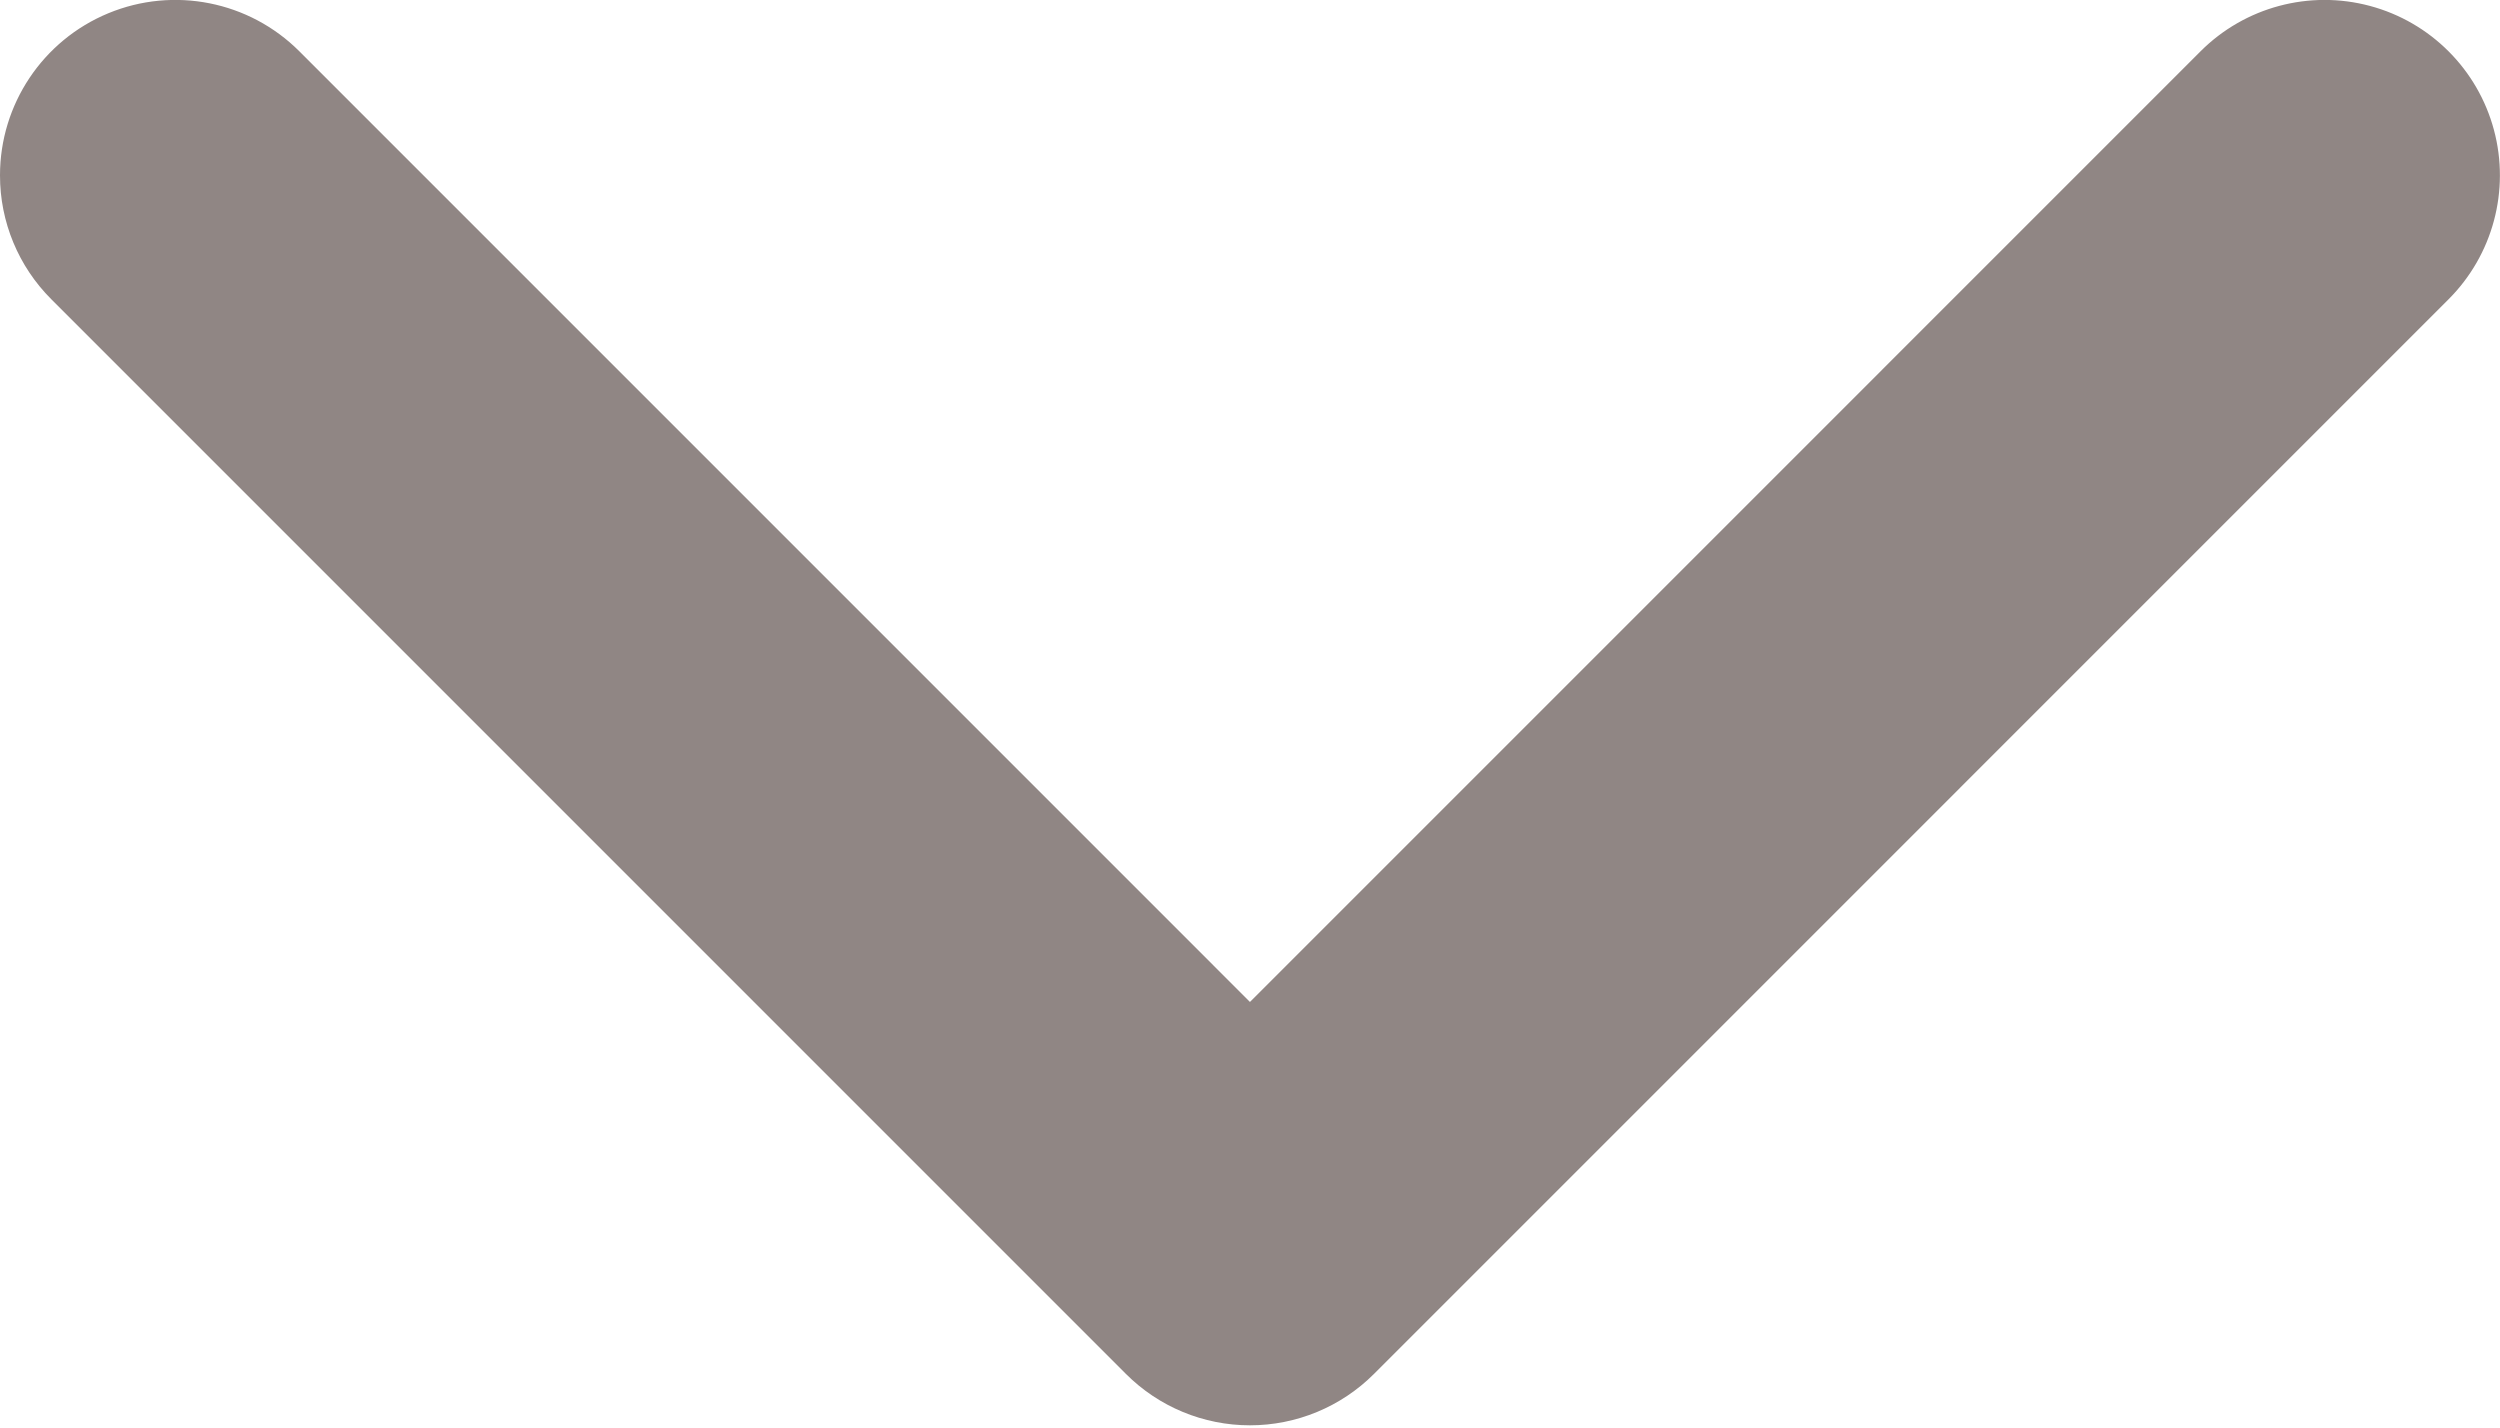
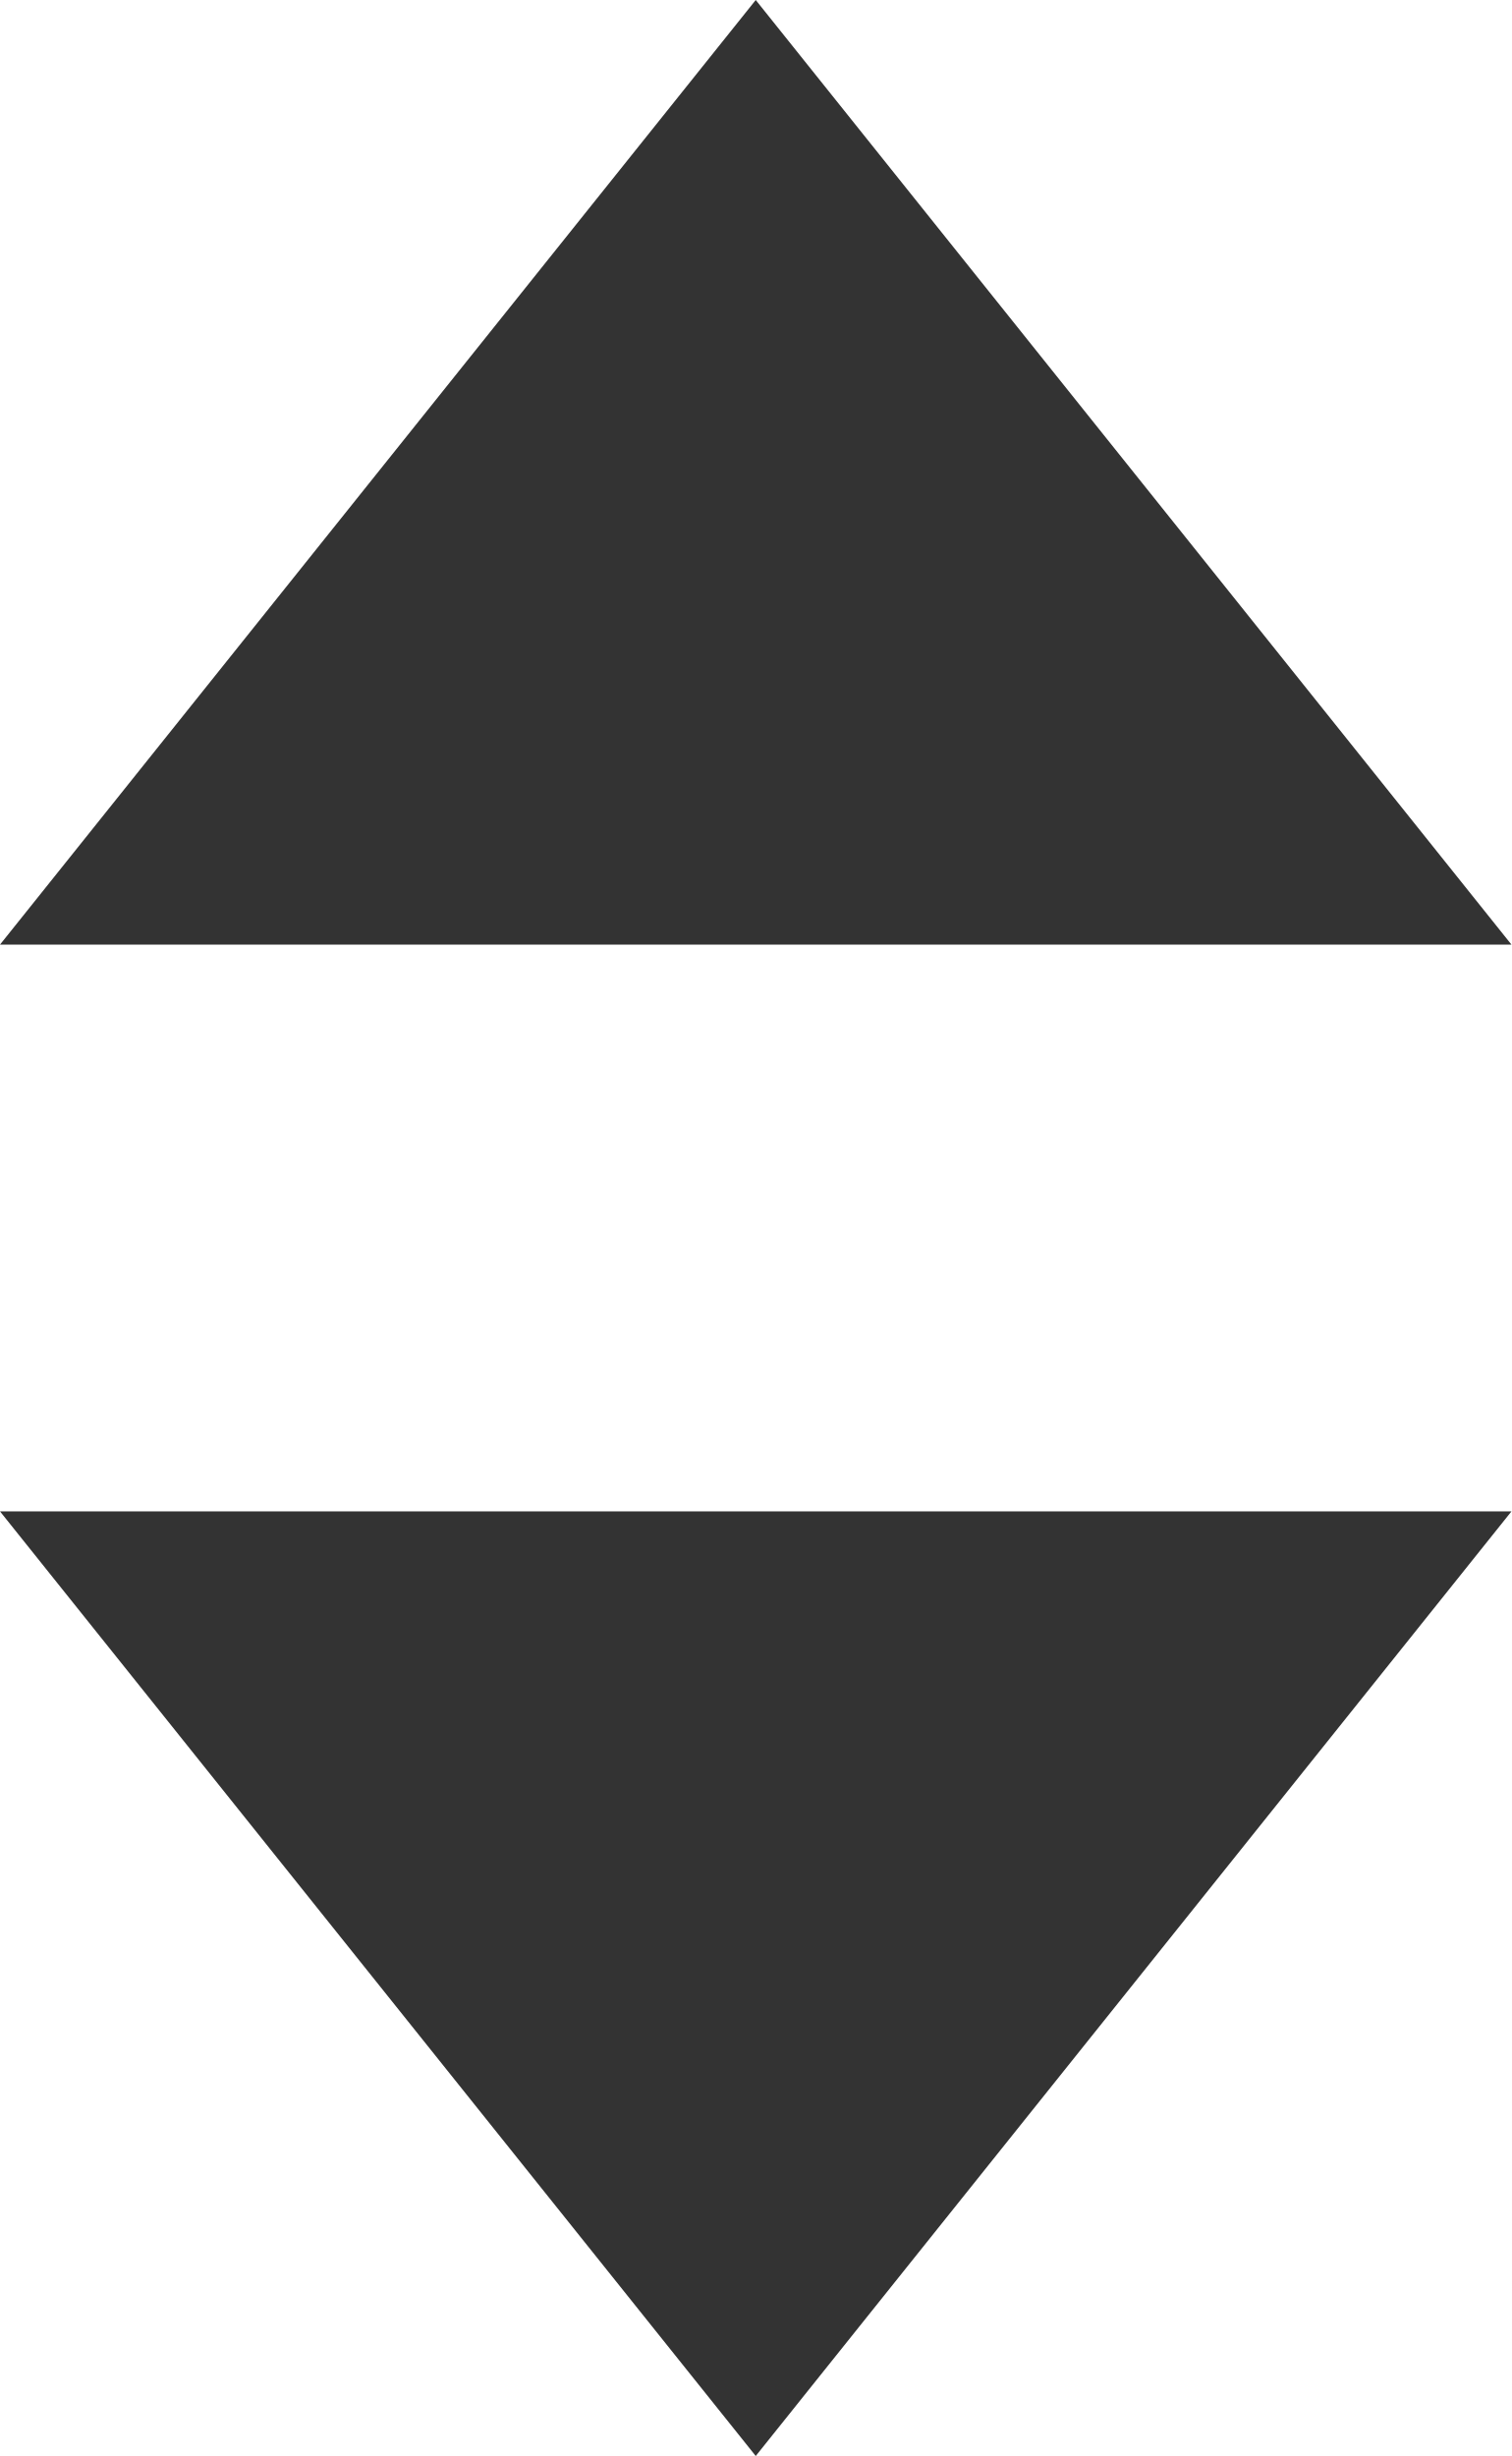
- <svg xmlns="http://www.w3.org/2000/svg" width="499px" height="285px" viewBox="0 0 499 285" version="1.1">
-   <path d="M-2.66453526e-14,35 C-0.005,20.841 8.521,8.074 21.601,2.654 C34.681,-2.767 49.739,0.228 59.75,10.24 L249.49,199.99 L439.23,10.24 C448.072,1.398 460.96,-2.056 473.039,1.181 C485.118,4.417 494.553,13.852 497.789,25.931 C501.026,38.01 497.572,50.898 488.73,59.74 L274.24,274.24 C267.676,280.805 258.773,284.493 249.49,284.493 C240.207,284.493 231.304,280.805 224.74,274.24 L10.25,59.74 C3.679,53.185 -0.01,44.282 -2.66453526e-14,35 Z" fill="#908684" fill-rule="nonzero" />
+ <svg xmlns="http://www.w3.org/2000/svg" version="1.1" id="Layer_1" x="0px" y="0px" width="8px" height="13px" viewBox="0 0 8 13" enable-background="new 0 0 8 13" xml:space="preserve">
+   <g>
+     <g>
+       <polygon fill="#333333" points="0,8 4,13 8,8   " />
+     </g>
+   </g>
+   <g>
+     <g>
+       <polygon fill="#333333" points="4,0 0,5 8,5   " />
+     </g>
+   </g>
</svg>
